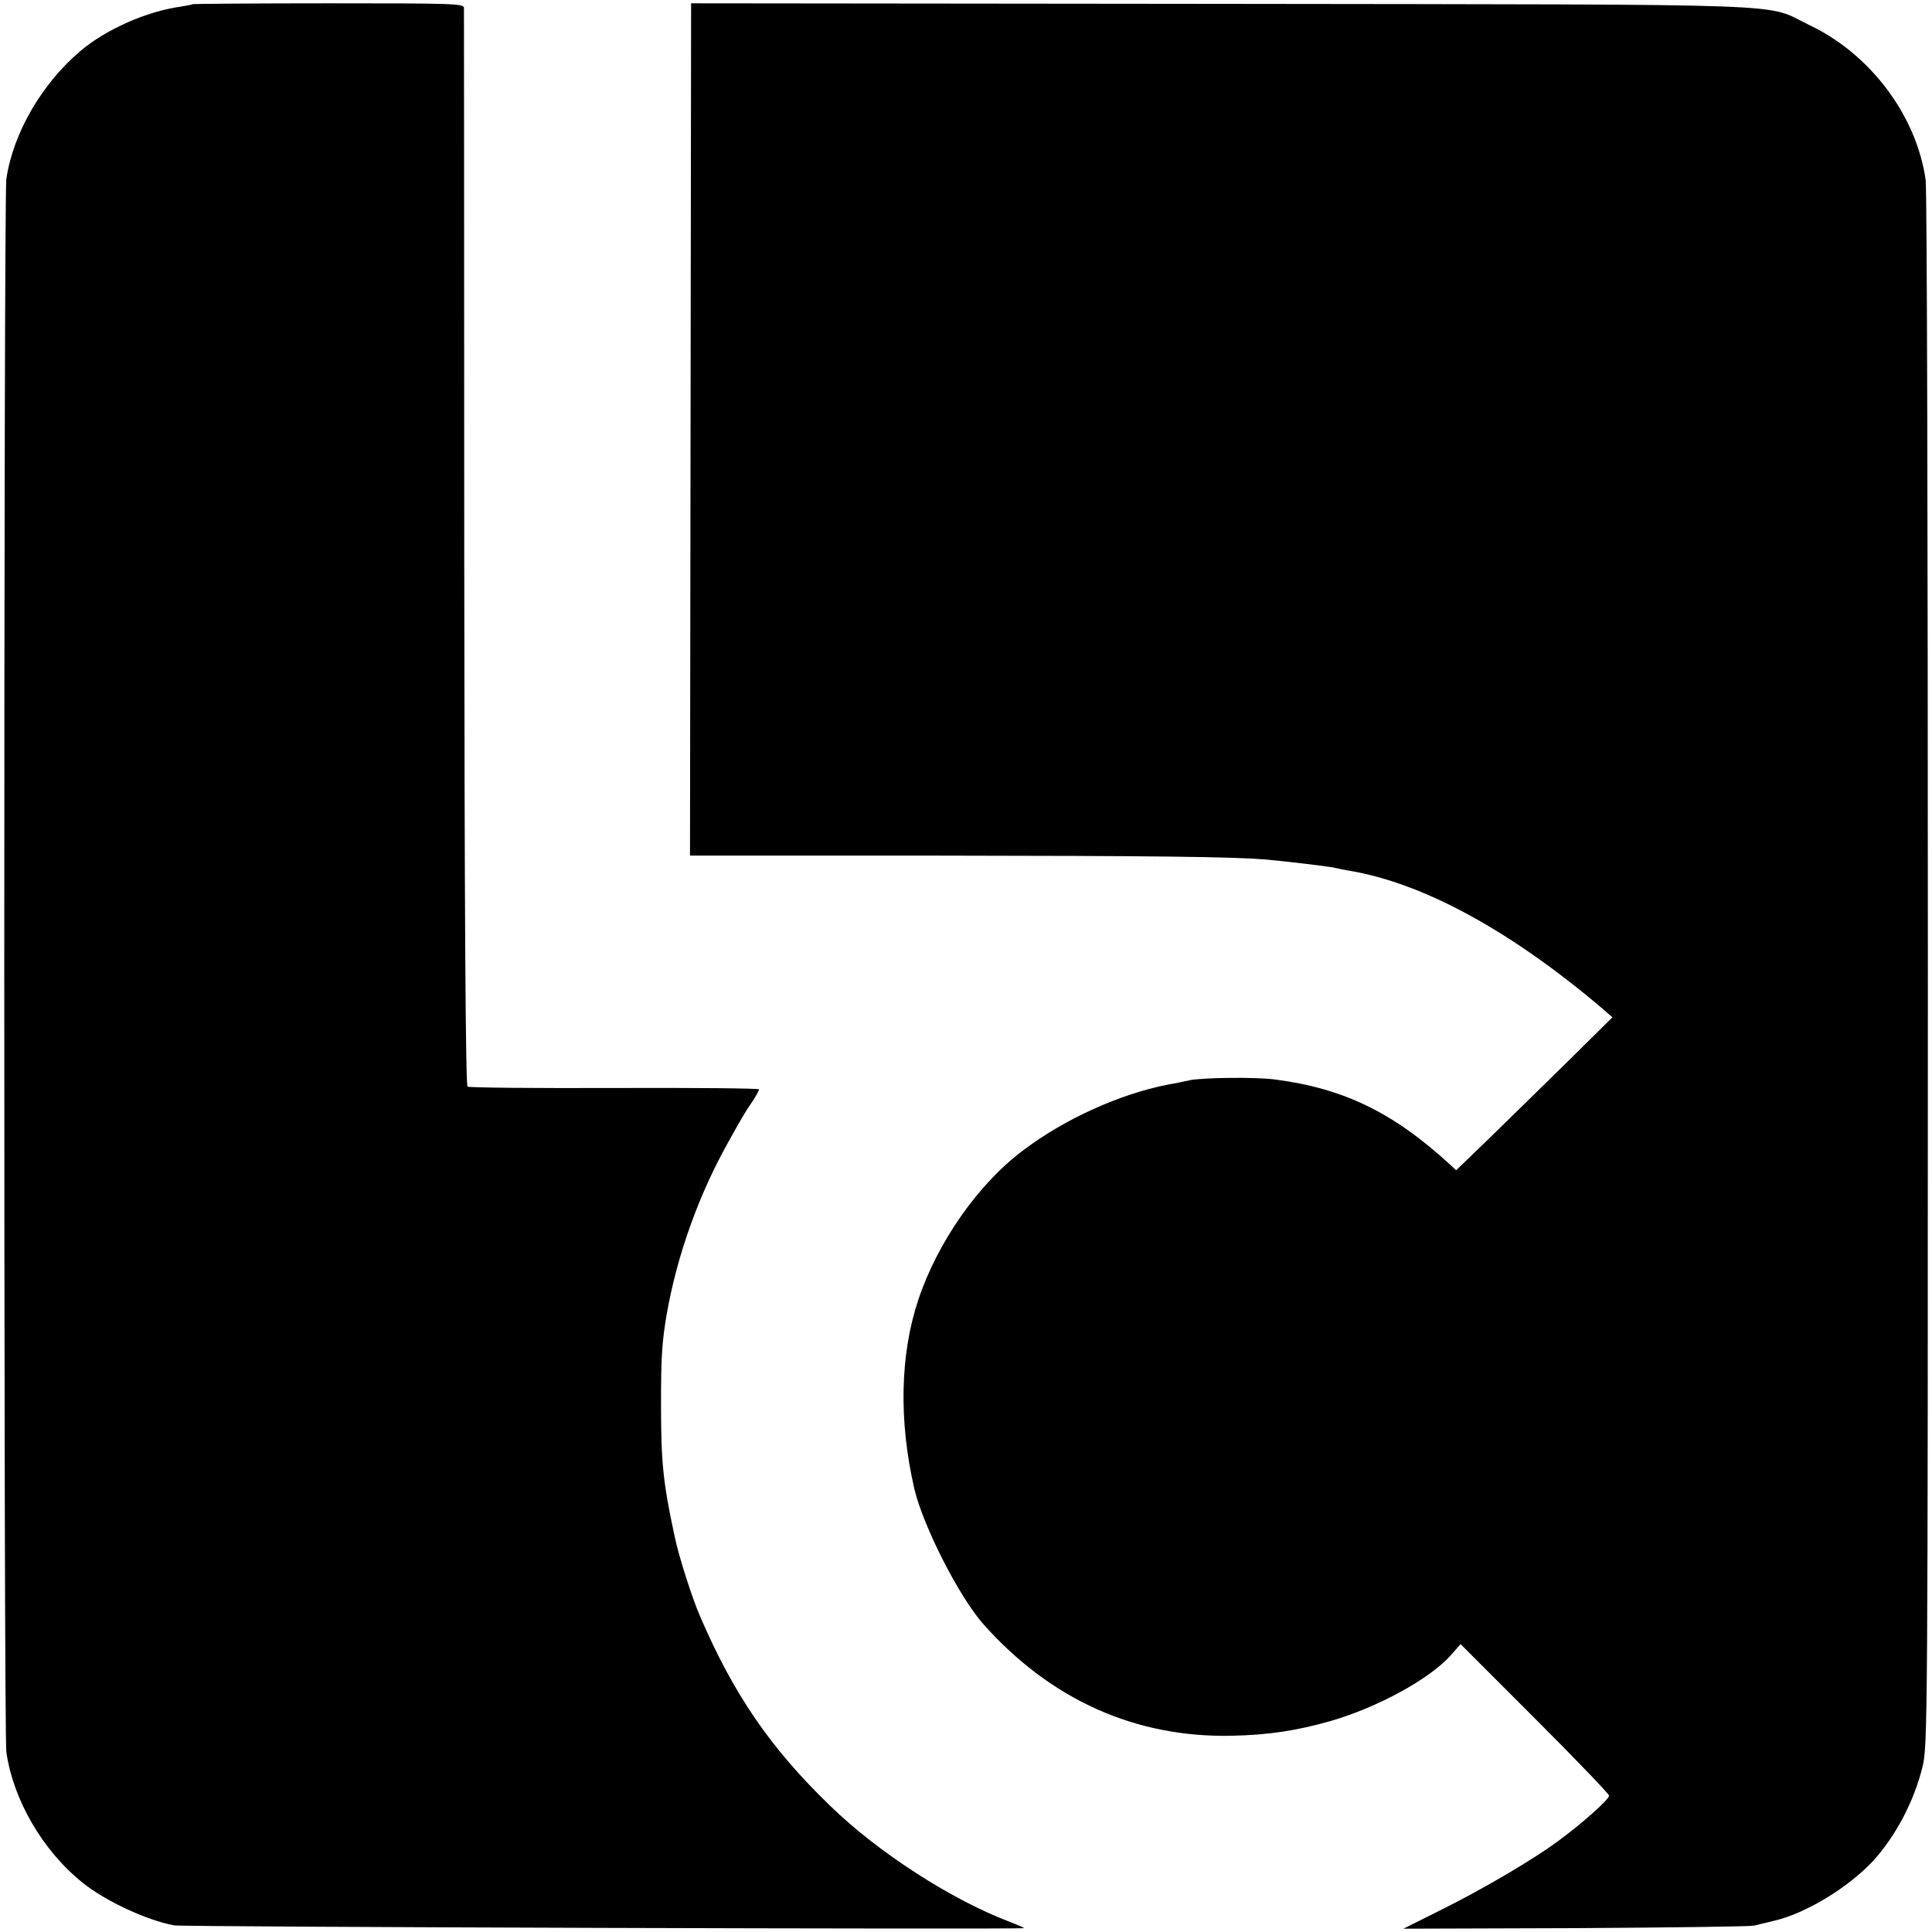
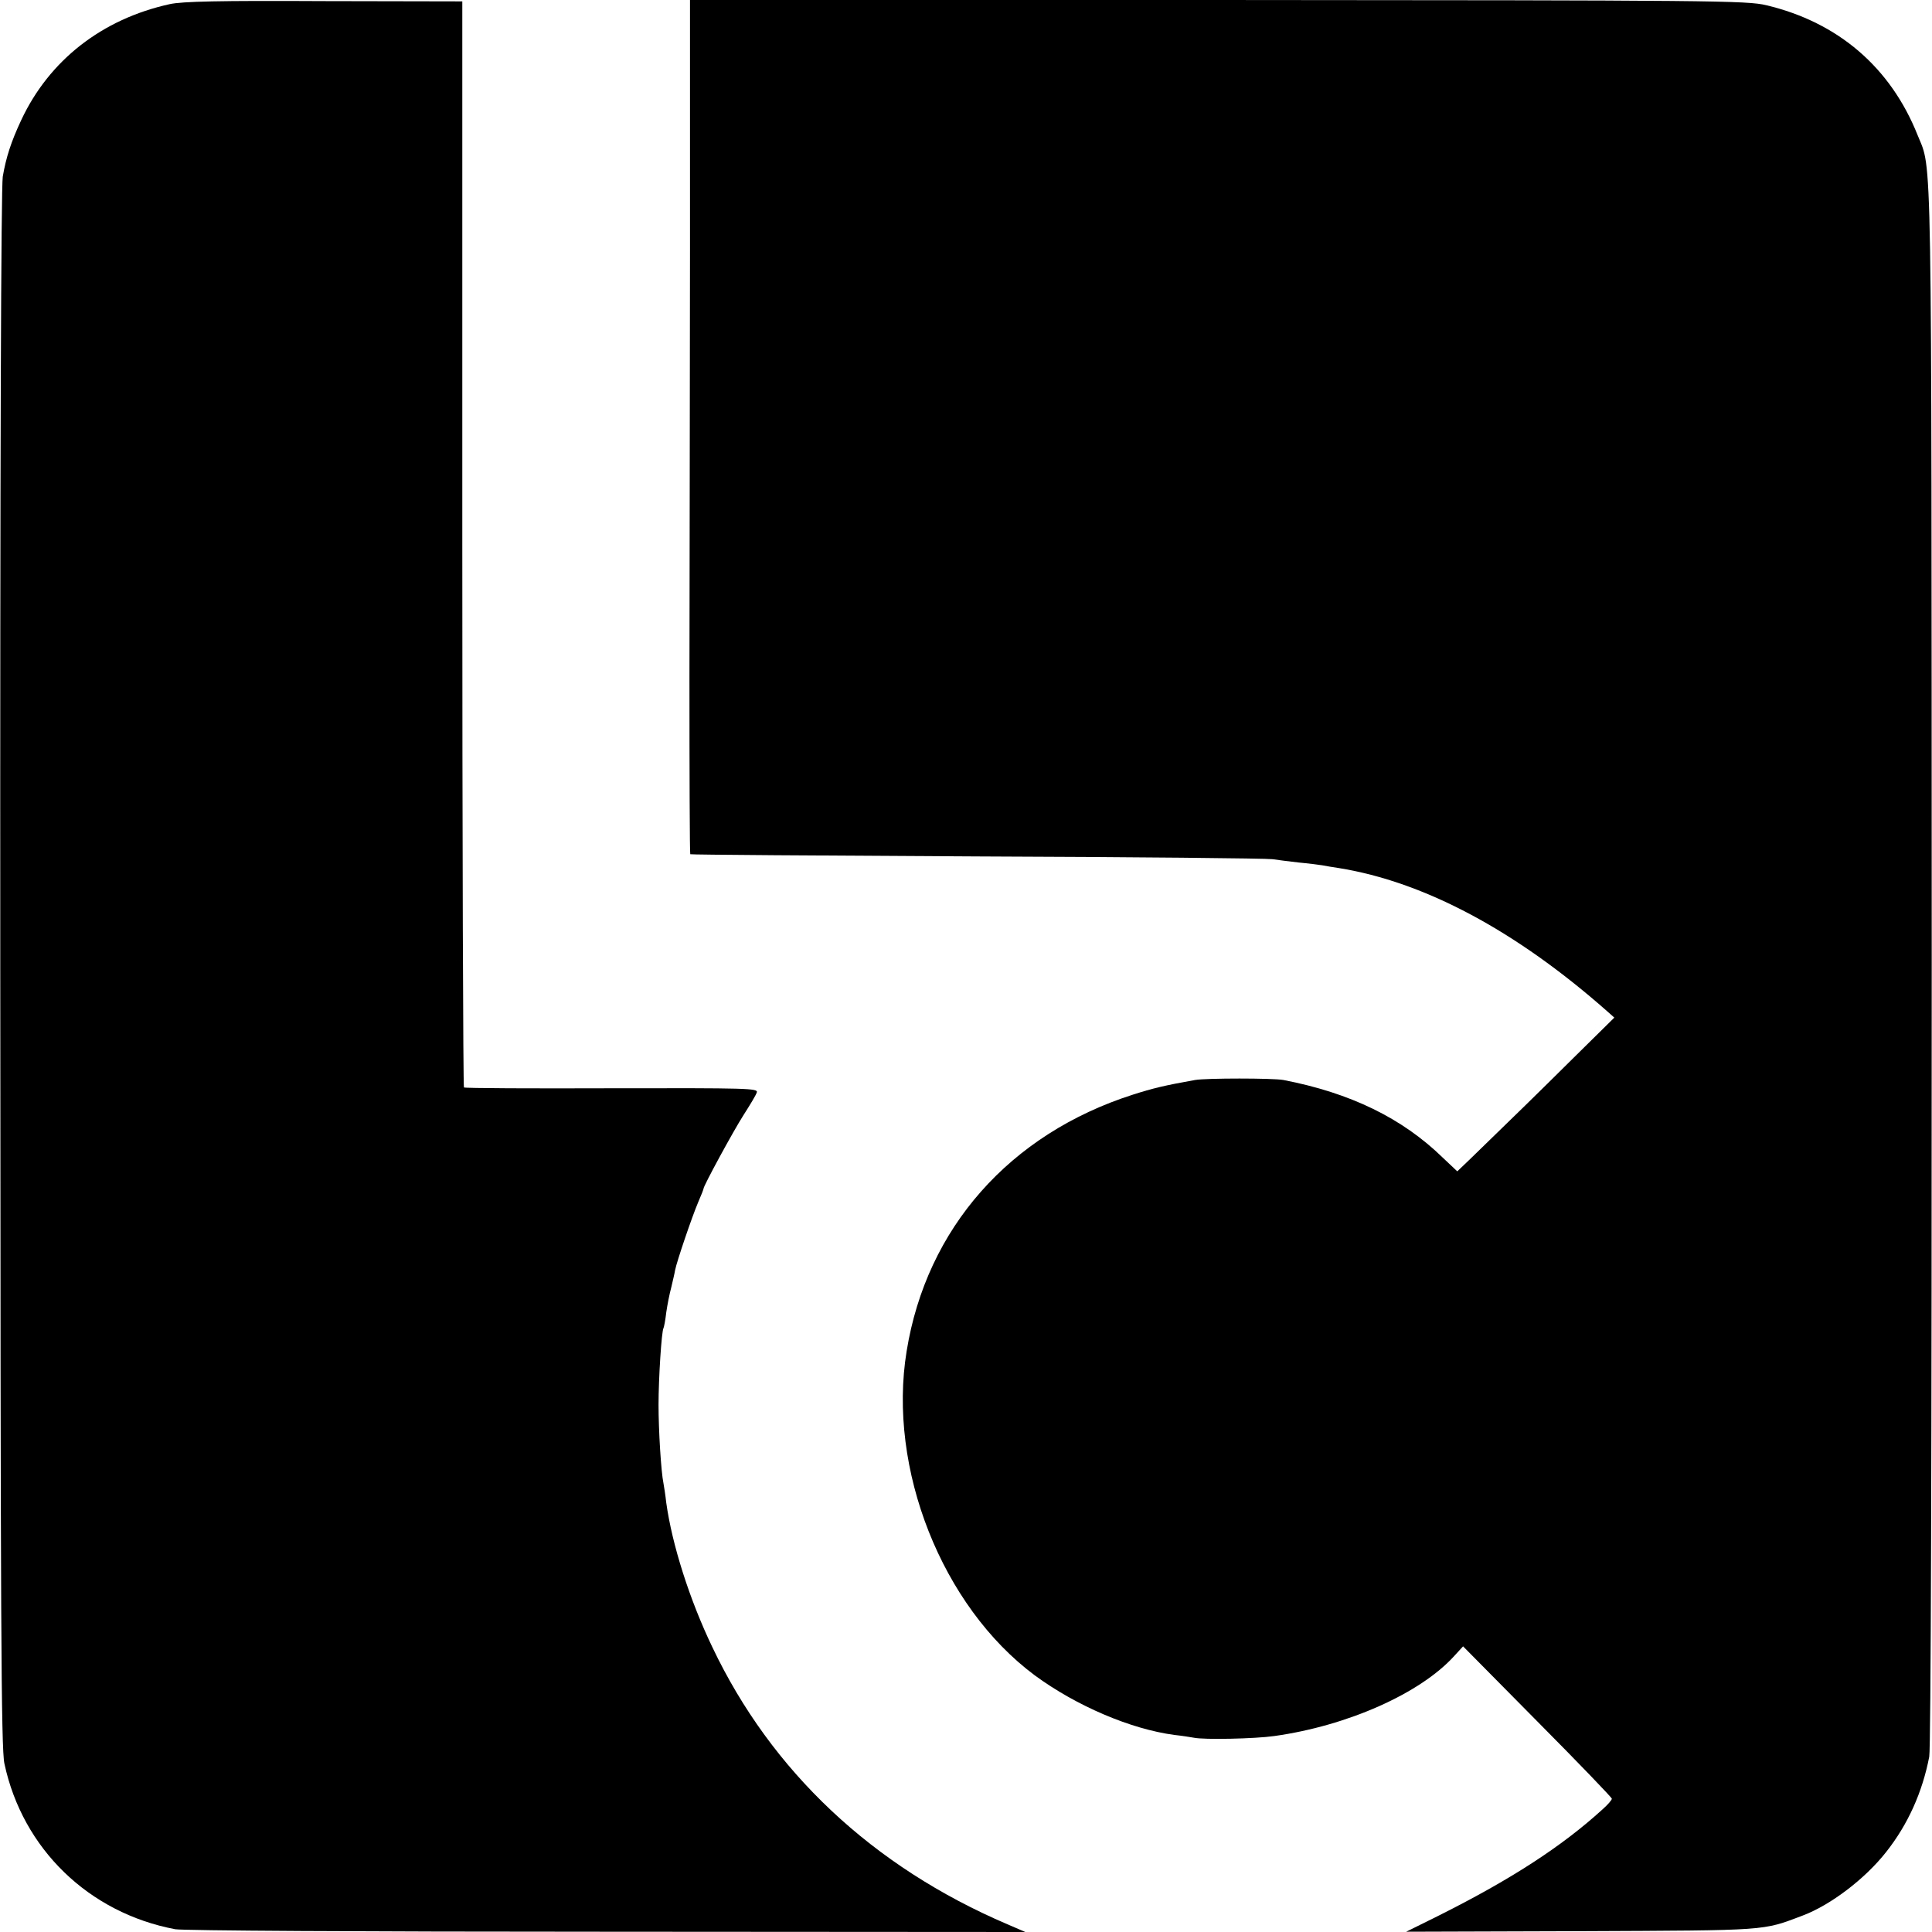
<svg xmlns="http://www.w3.org/2000/svg" version="1.0" width="700pt" height="700pt" viewBox="0 0 700 700" preserveAspectRatio="xMidYMid meet">
  <g transform="translate(0,700) scale(0.1,-0.1)" fill="#000000" stroke="none">
-     <path d="M698 6985 c-2 -2 -21 -5 -43 -9 -124 -17 -272 -83 -364 -161 -139 -118 -243 -296 -268 -463 -10 -63 -10 -5632 0 -5700 25 -174 132 -358 277 -474 82 -66 233 -136 331 -154 32 -6 3079 -15 3079 -10 0 2 -21 11 -47 21 -213 80 -482 253 -657 424 -215 208 -348 402 -470 686 -29 67 -77 217 -92 290 -42 195 -49 268 -49 480 0 172 4 224 20 320 38 218 118 440 226 631 10 19 28 50 40 71 11 20 31 52 45 72 13 20 24 39 24 44 0 4 -235 6 -523 5 -288 -1 -528 1 -533 5 -7 4 -11 620 -12 1949 0 1069 -1 1950 -1 1960 -1 15 -41 16 -491 16 -269 0 -491 -2 -492 -3z" />
-     <path d="M2502 5444 l-2 -1544 882 0 c816 -1 1072 -4 1203 -14 76 -7 238 -26 255 -31 8 -2 31 -7 50 -10 268 -45 585 -218 919 -502 l33 -29 -168 -166 c-93 -91 -220 -216 -283 -277 l-115 -111 -25 23 c-203 186 -383 274 -633 306 -67 9 -260 7 -308 -3 -14 -3 -50 -11 -80 -16 -172 -34 -370 -123 -519 -235 -164 -121 -314 -334 -384 -545 -66 -198 -71 -438 -14 -685 32 -135 163 -393 252 -492 243 -272 549 -409 897 -402 134 3 235 18 361 54 168 49 354 150 432 236 l37 42 269 -269 c148 -148 269 -274 269 -280 0 -14 -100 -103 -188 -167 -91 -67 -275 -175 -429 -251 l-128 -64 625 2 c344 2 634 6 645 9 11 3 42 10 70 17 116 26 272 121 363 219 81 90 147 214 178 341 18 72 19 176 19 2885 0 1546 -3 2834 -8 2863 -33 233 -200 456 -421 561 -170 81 23 74 -2131 77 l-1921 2 -2 -1544z" />
+     <path d="M615 6985 c-246 -54 -437 -204 -538 -420 -37 -79 -55 -135 -67 -205 -6 -44 -10 -990 -9 -2875 1 -2371 3 -2820 15 -2875 66 -309 306 -541 619 -600 30 -5 664 -9 1565 -9 l1515 -1 -65 28 c-489 209 -855 554 -1069 1004 -83 173 -146 372 -167 523 -3 28 -8 59 -10 70 -9 43 -18 194 -18 285 0 97 11 267 18 278 2 4 7 30 10 57 4 28 12 68 18 90 5 22 12 50 14 63 6 31 61 193 84 247 11 25 19 46 19 48 -2 7 109 211 145 267 23 36 45 72 48 82 6 15 -34 16 -524 15 -291 -1 -533 0 -537 3 -3 3 -6 889 -6 1970 l0 1965 -500 1 c-381 2 -514 -1 -560 -11z" />
+     <path d="M2500 6093 c-1 -500 -1 -1195 -2 -1546 0 -351 1 -640 3 -642 2 -2 470 -5 1039 -8 569 -2 1051 -7 1070 -10 19 -3 62 -8 95 -12 33 -3 71 -8 85 -10 14 -3 41 -7 60 -10 311 -50 642 -227 972 -518 l27 -24 -147 -145 c-130 -129 -211 -208 -376 -368 l-46 -44 -53 50 c-147 143 -334 234 -577 281 -38 7 -280 7 -320 0 -112 -20 -153 -30 -225 -53 -447 -143 -748 -484 -820 -929 -70 -426 128 -925 464 -1175 151 -111 348 -195 506 -216 28 -3 59 -8 70 -10 37 -8 222 -4 292 6 265 37 528 154 651 289 l33 36 269 -272 c149 -150 270 -276 270 -280 0 -5 -15 -22 -33 -38 -148 -135 -333 -255 -597 -387 l-115 -57 635 2 c682 3 654 1 800 56 102 38 228 134 304 231 79 100 131 216 156 345 6 31 9 1113 9 2870 -1 3035 2 2873 -51 3005 -98 246 -288 409 -548 471 -71 17 -186 18 -1987 19 l-1913 0 0 -907z" />
  </g>
</svg>
